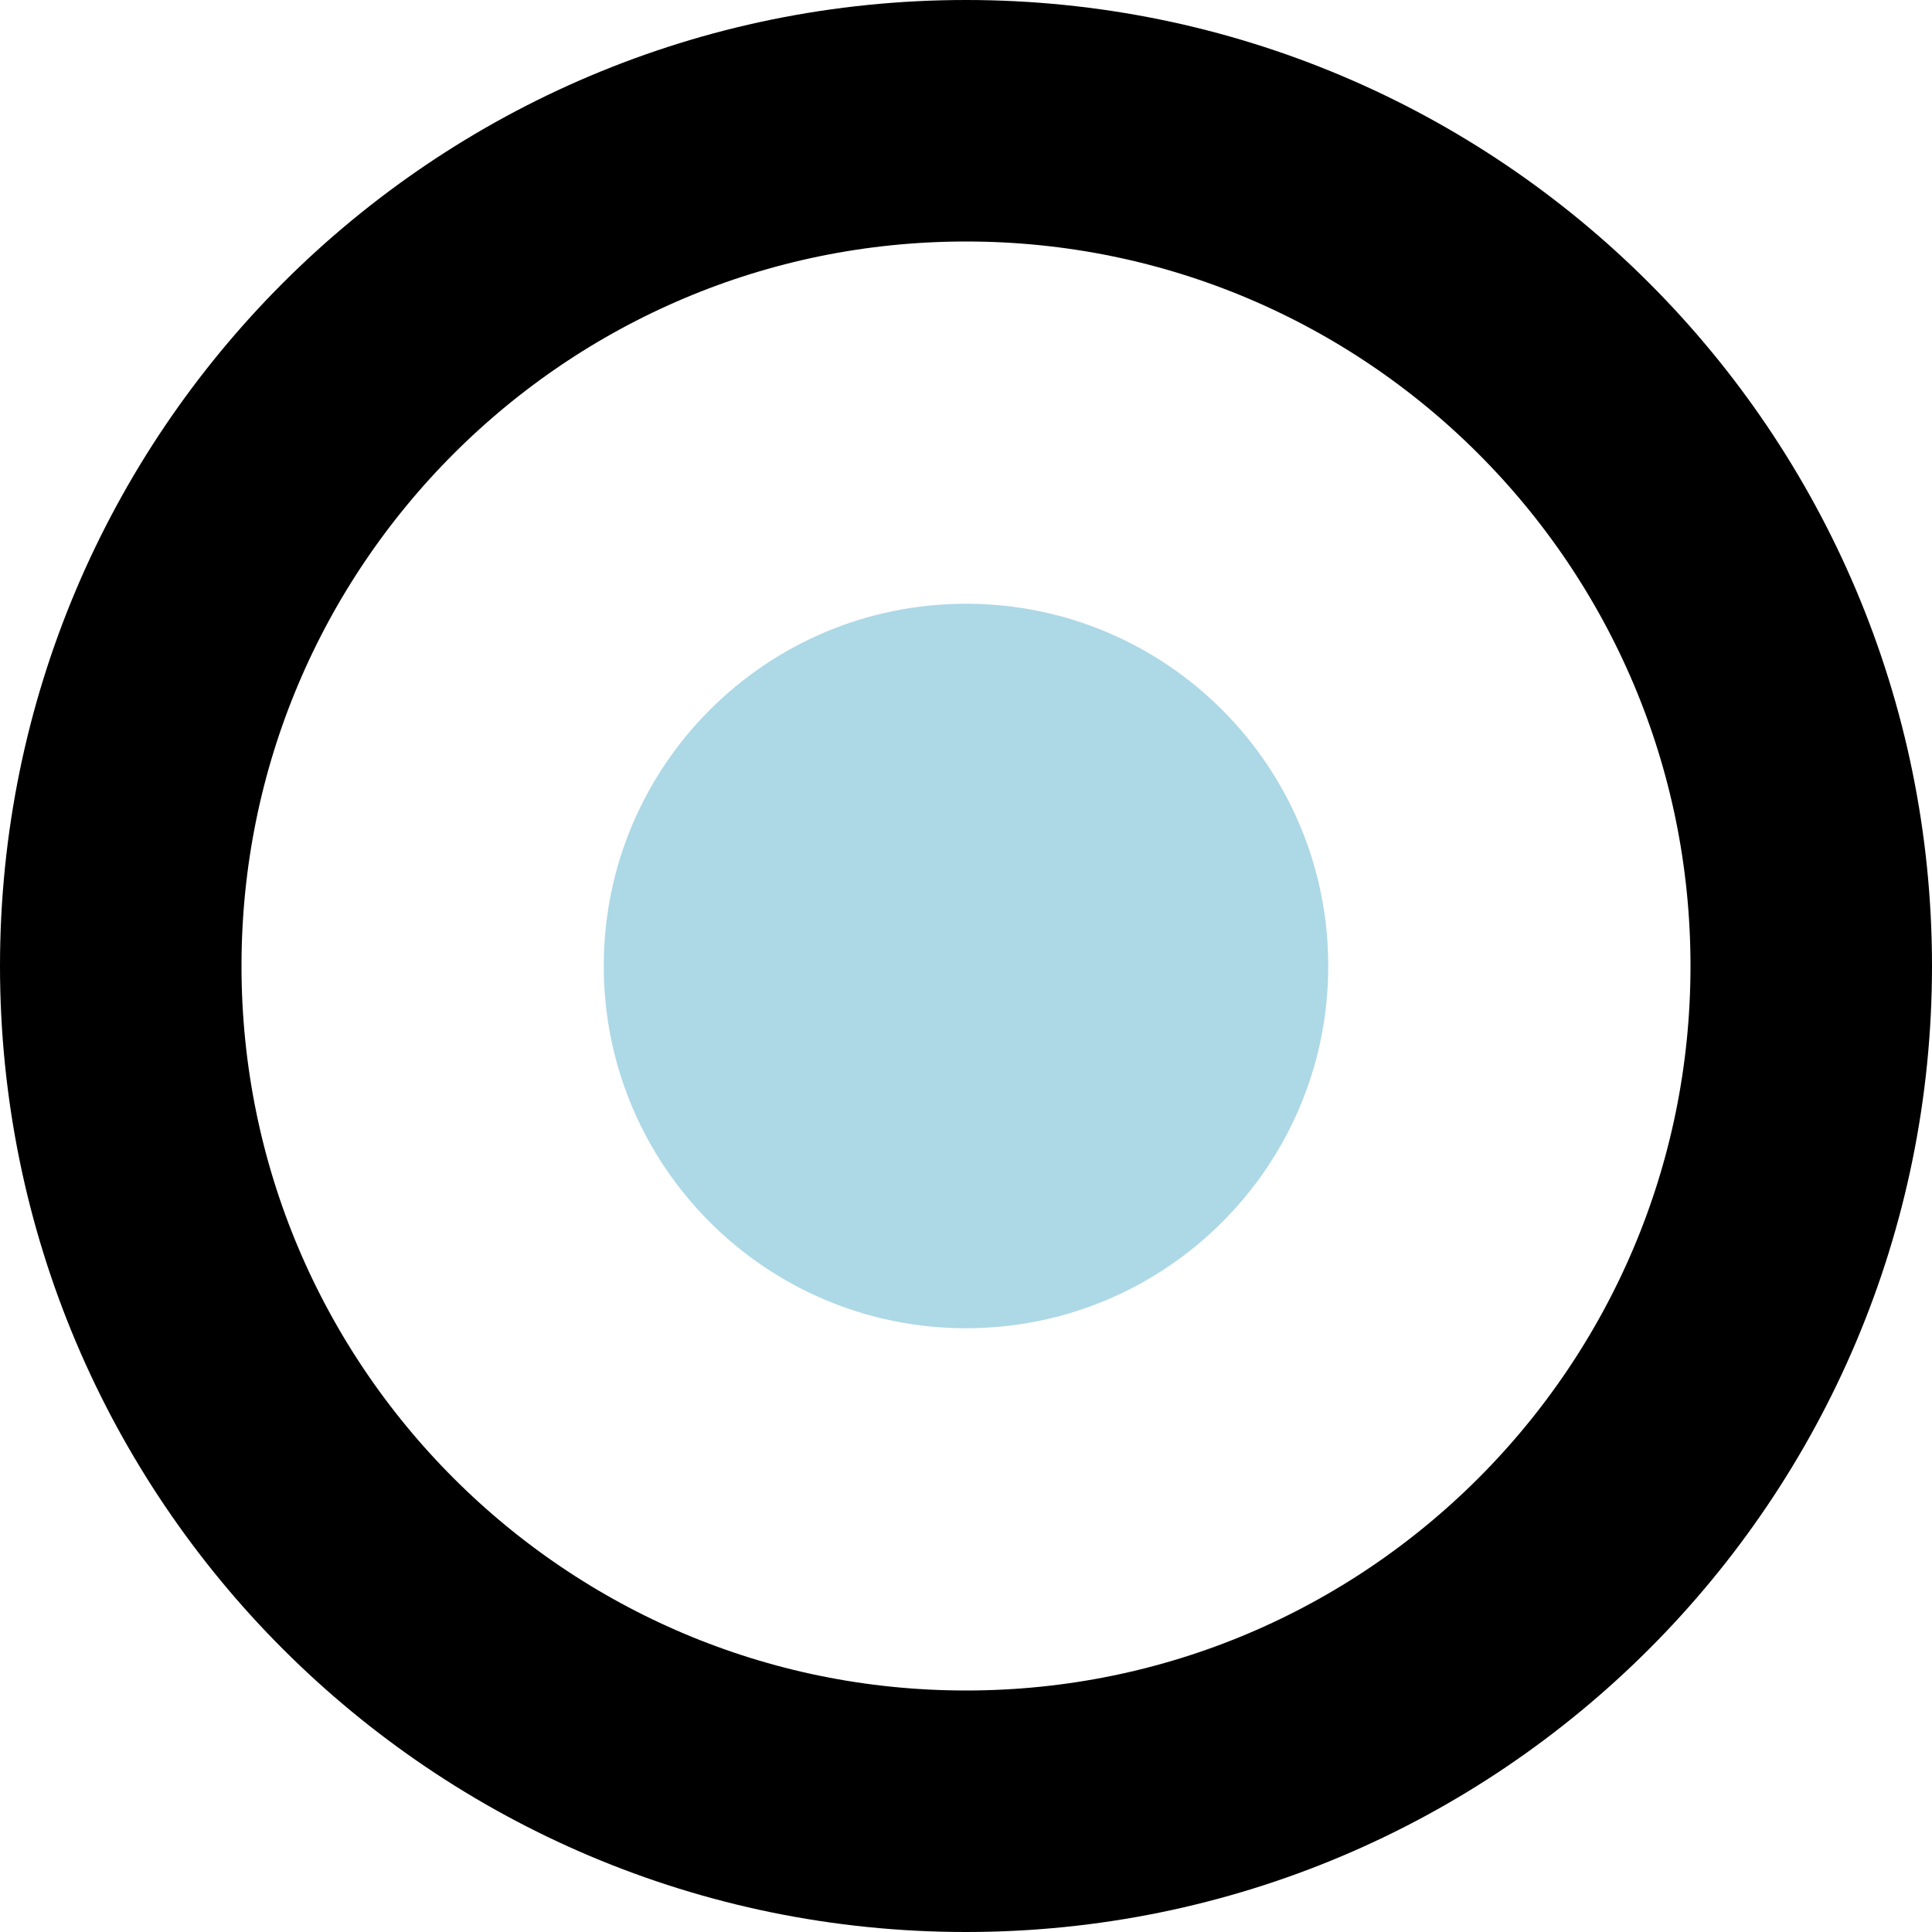
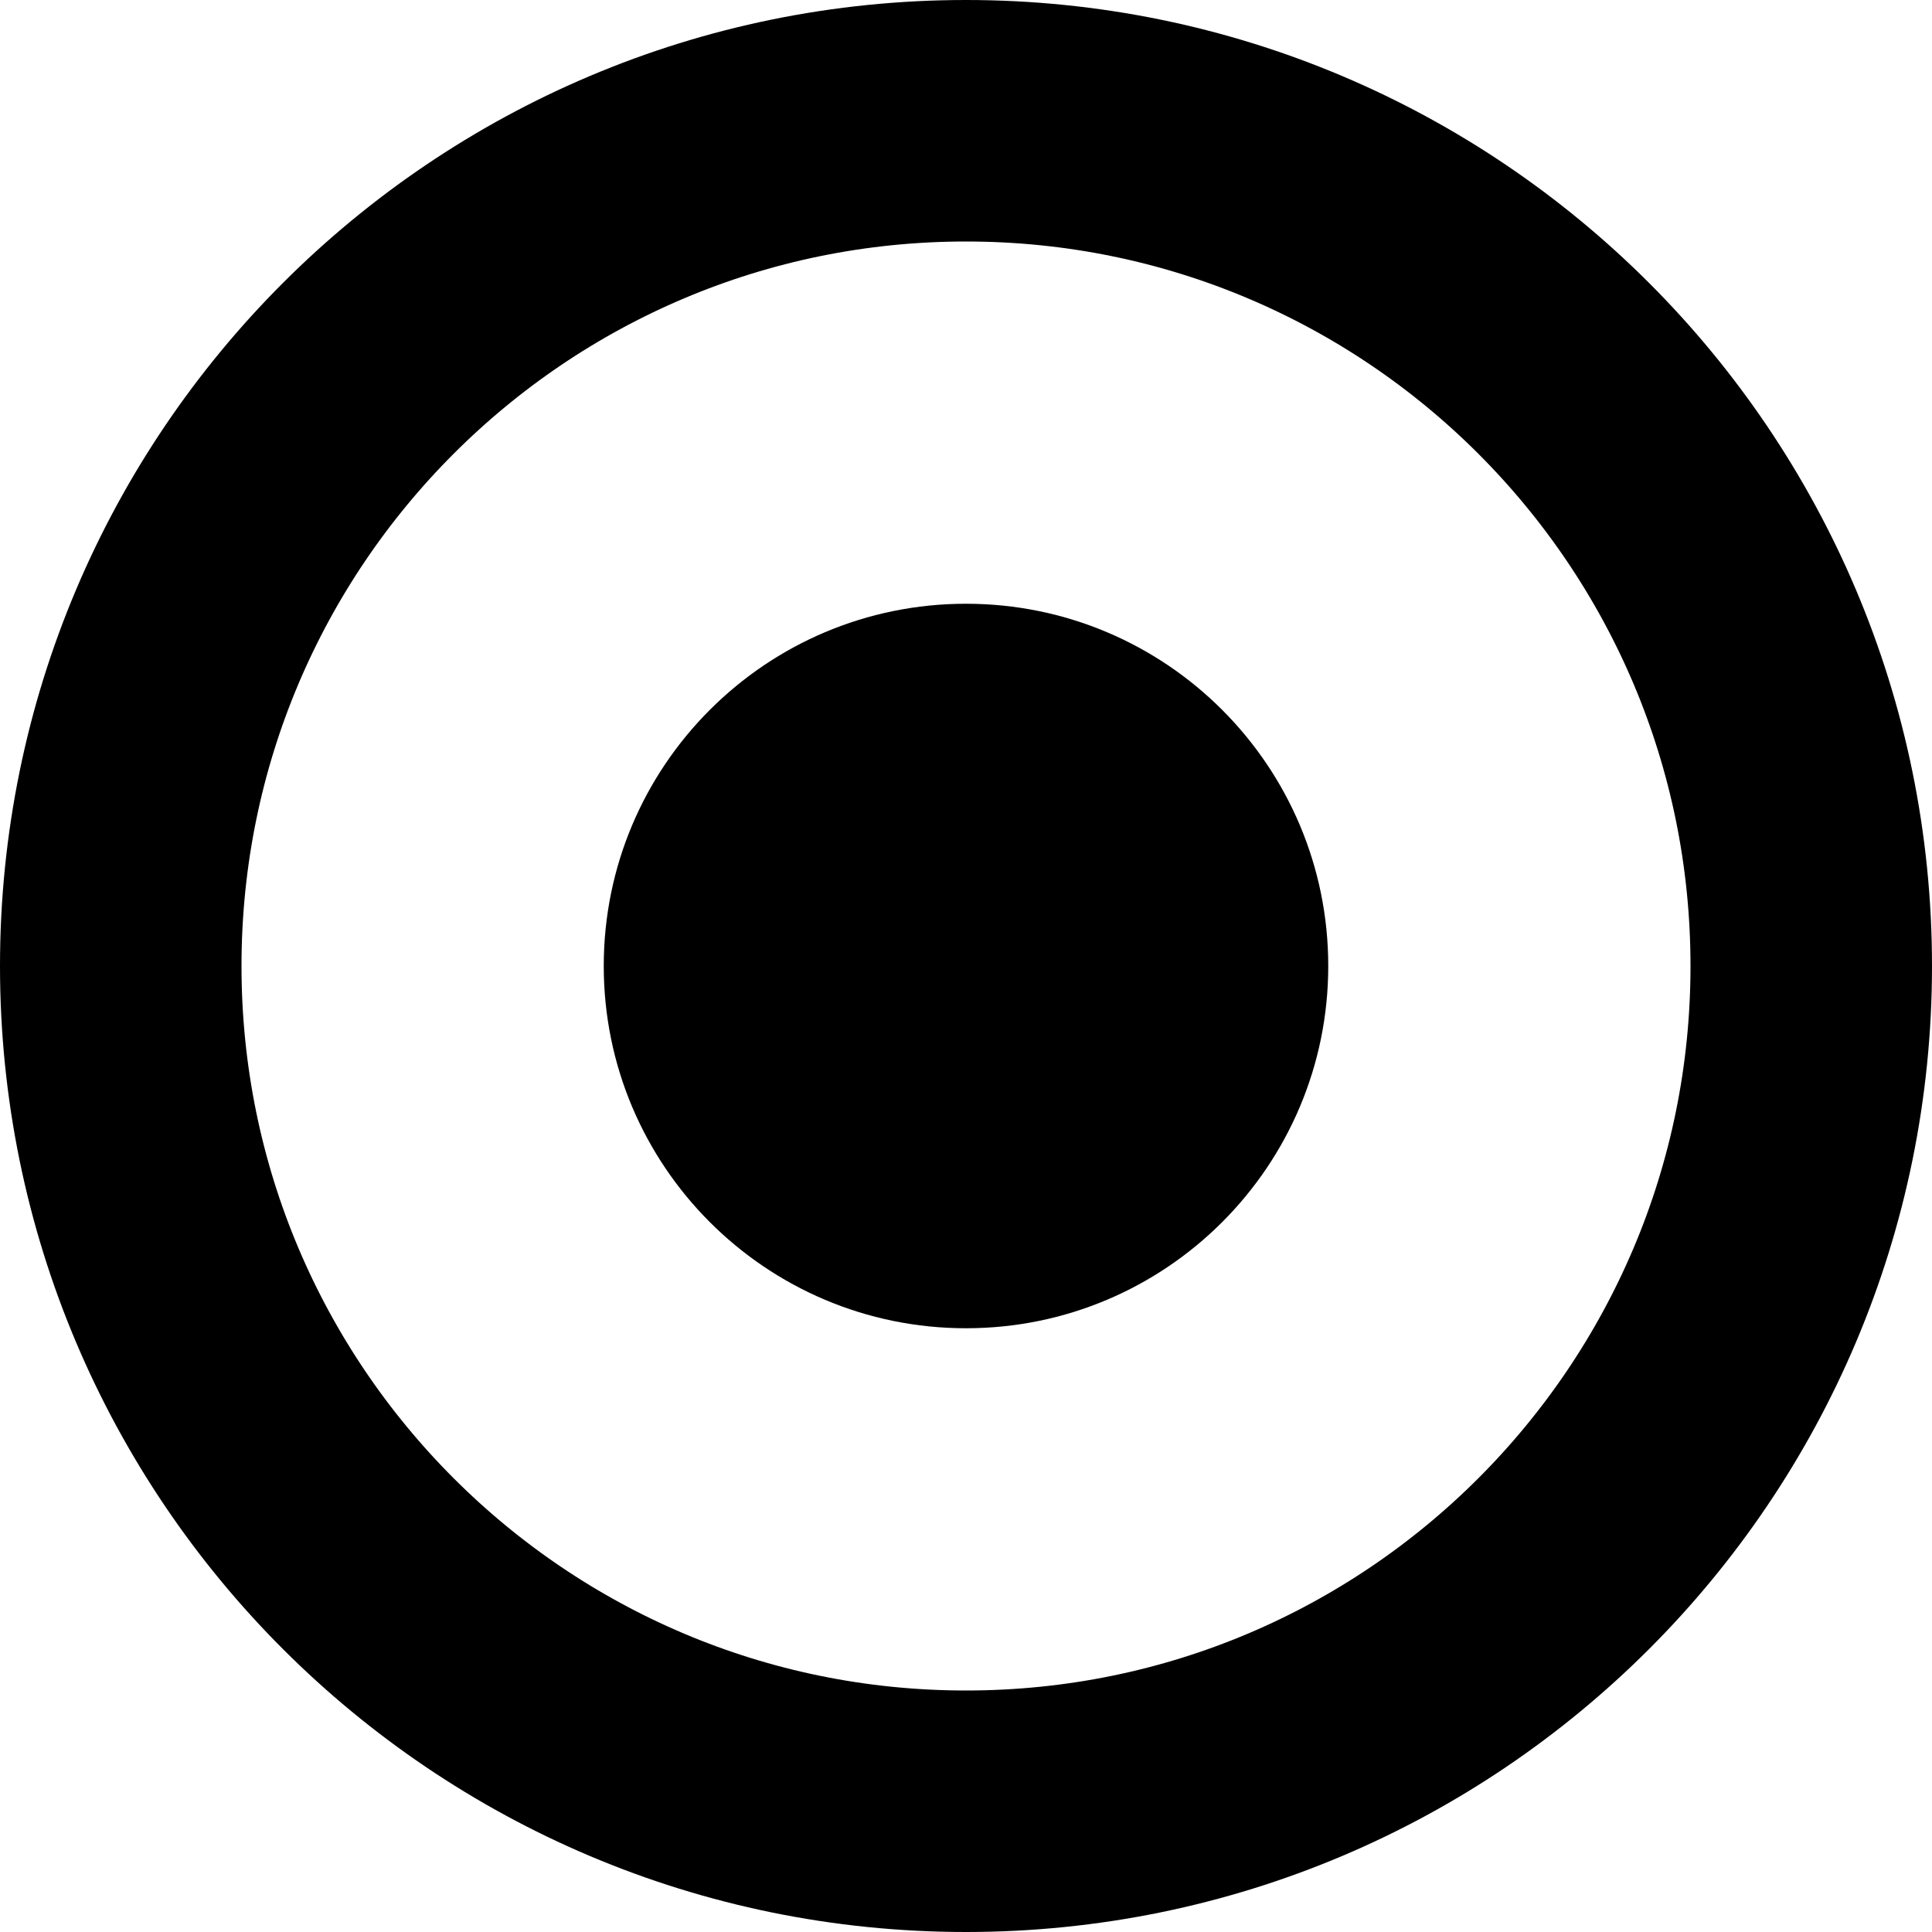
<svg xmlns="http://www.w3.org/2000/svg" viewBox="0 0 32 32" width="32" height="32" fill="currentcolor">
  <circle r="14" cx="16" cy="16" fill="none" stroke="currentcolor" stroke-width="4" />
-   <circle r="6" cx="16" cy="16" fill="lightblue" stroke="lightblue" stroke-width="0" />
+   <circle r="6" cx="16" cy="16" fill="grayDark" stroke="gray" stroke-width="0" />
</svg>
